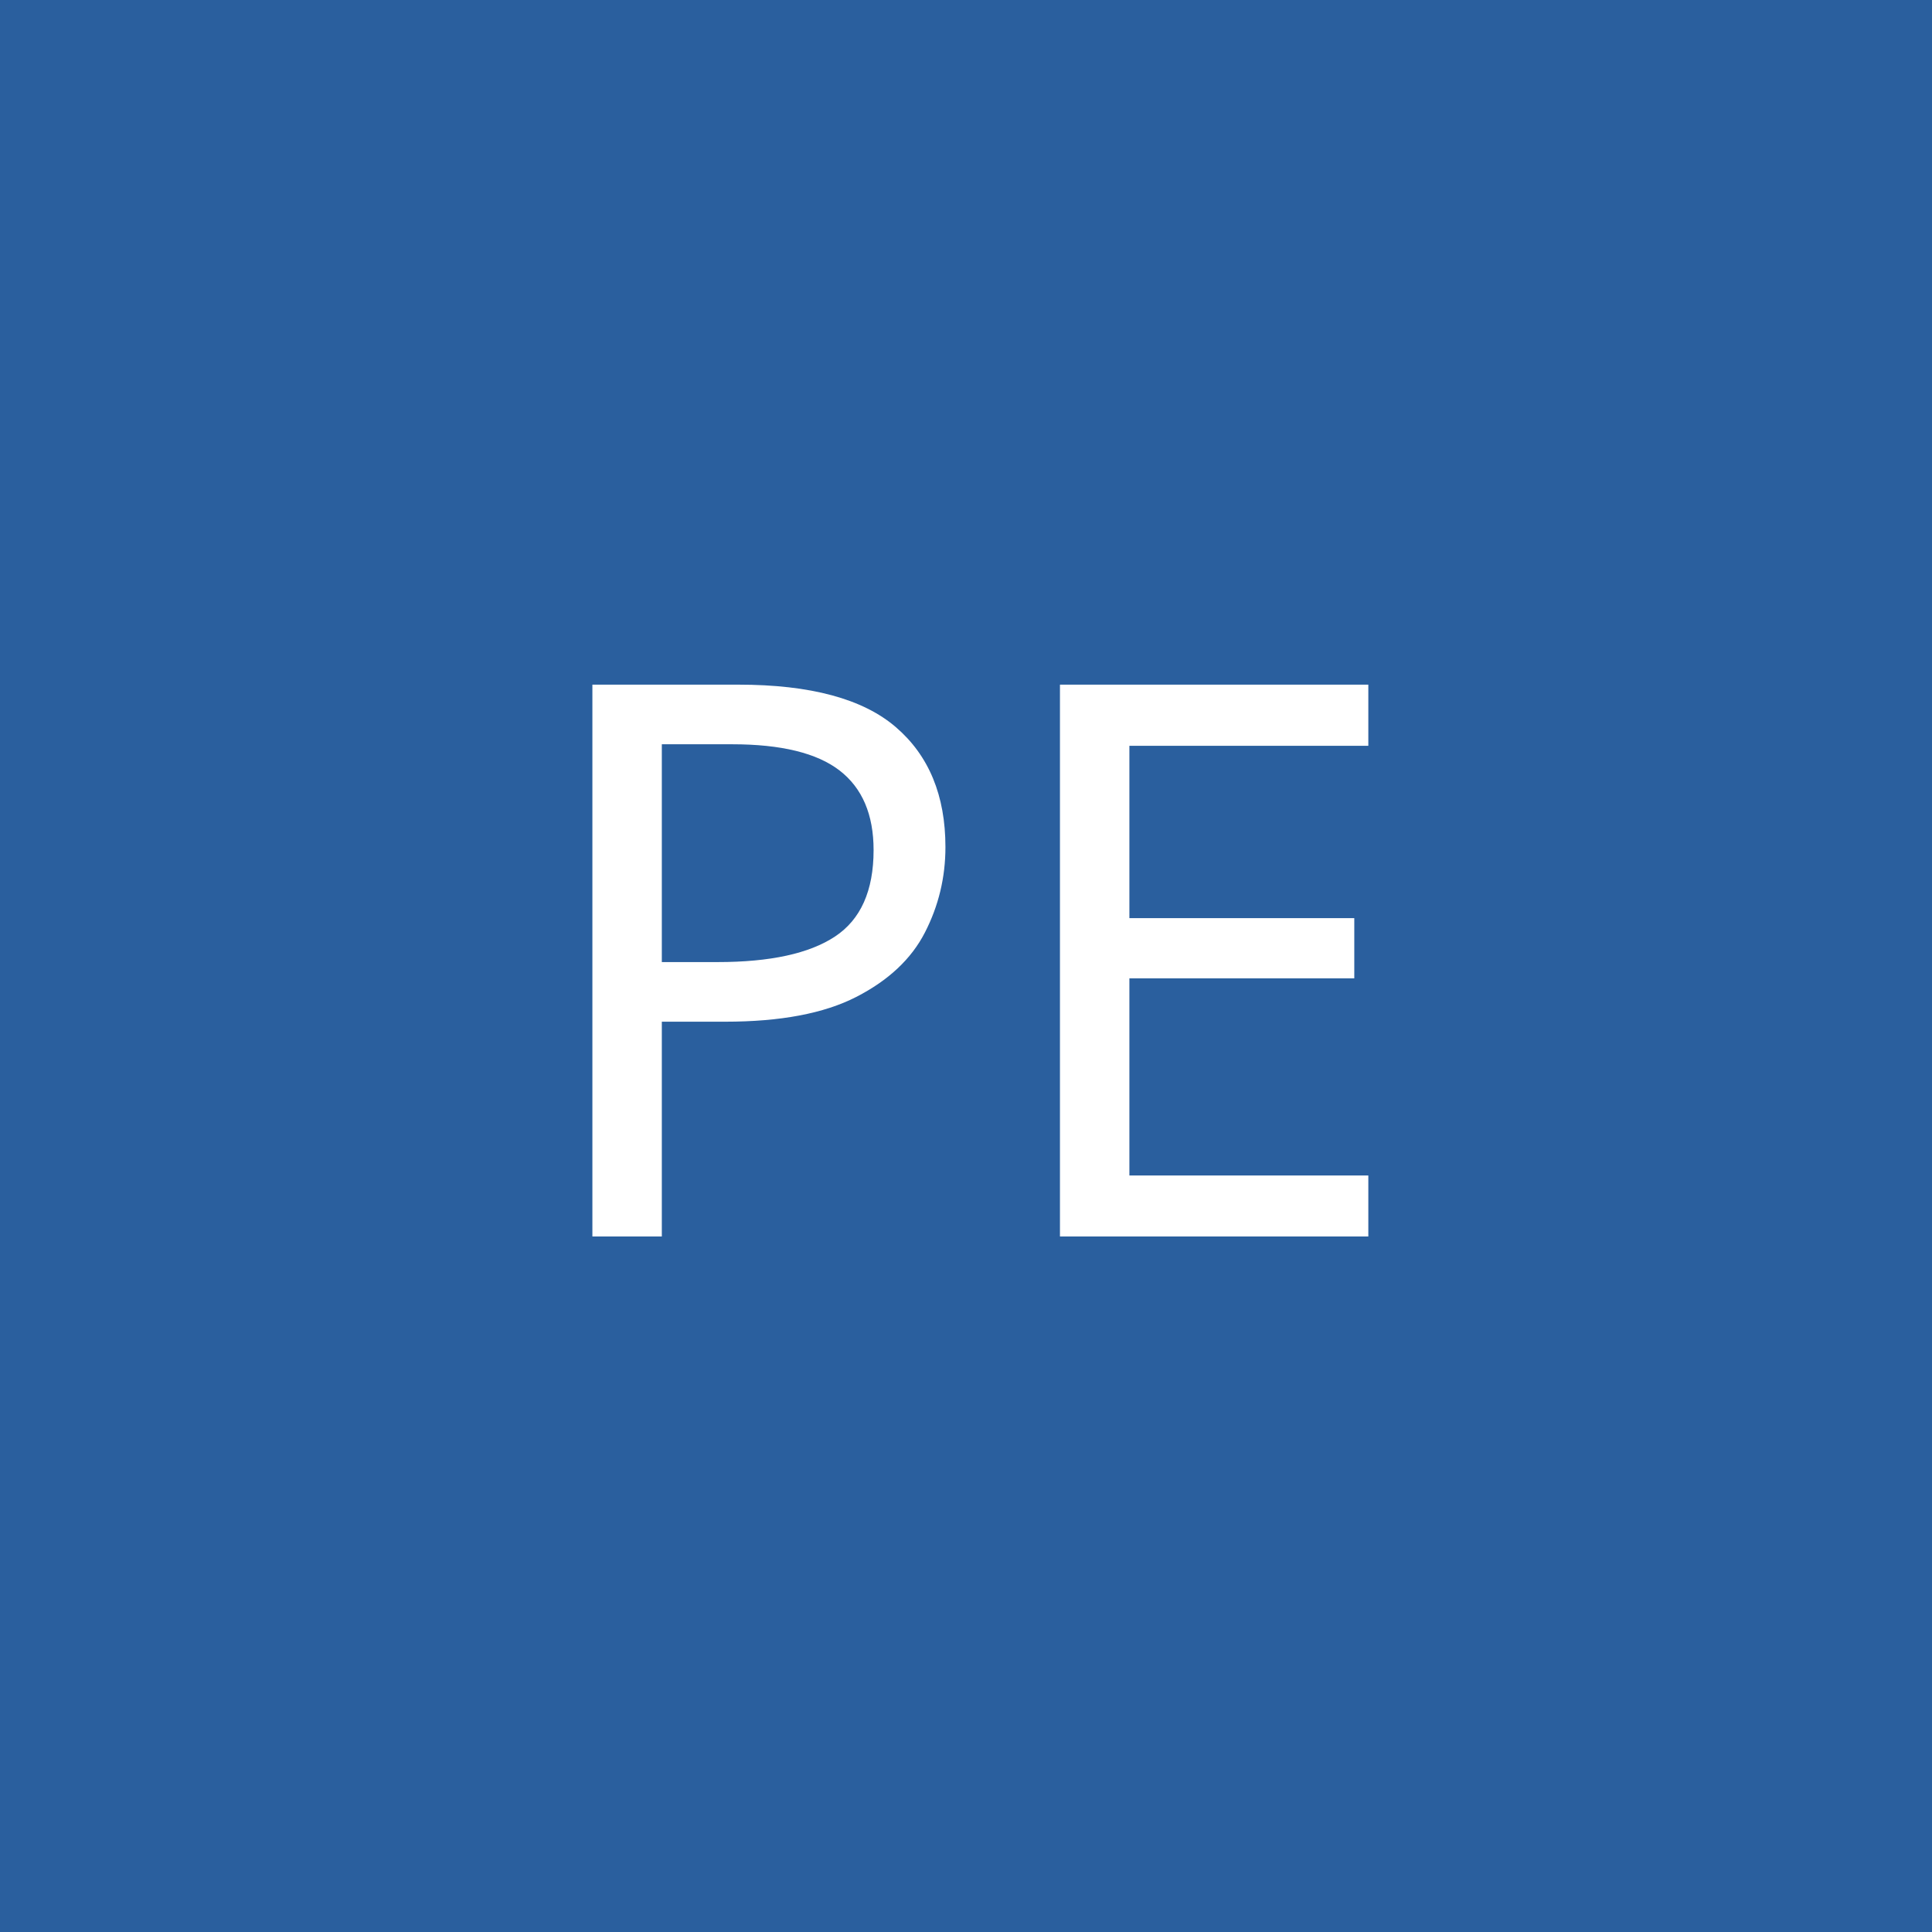
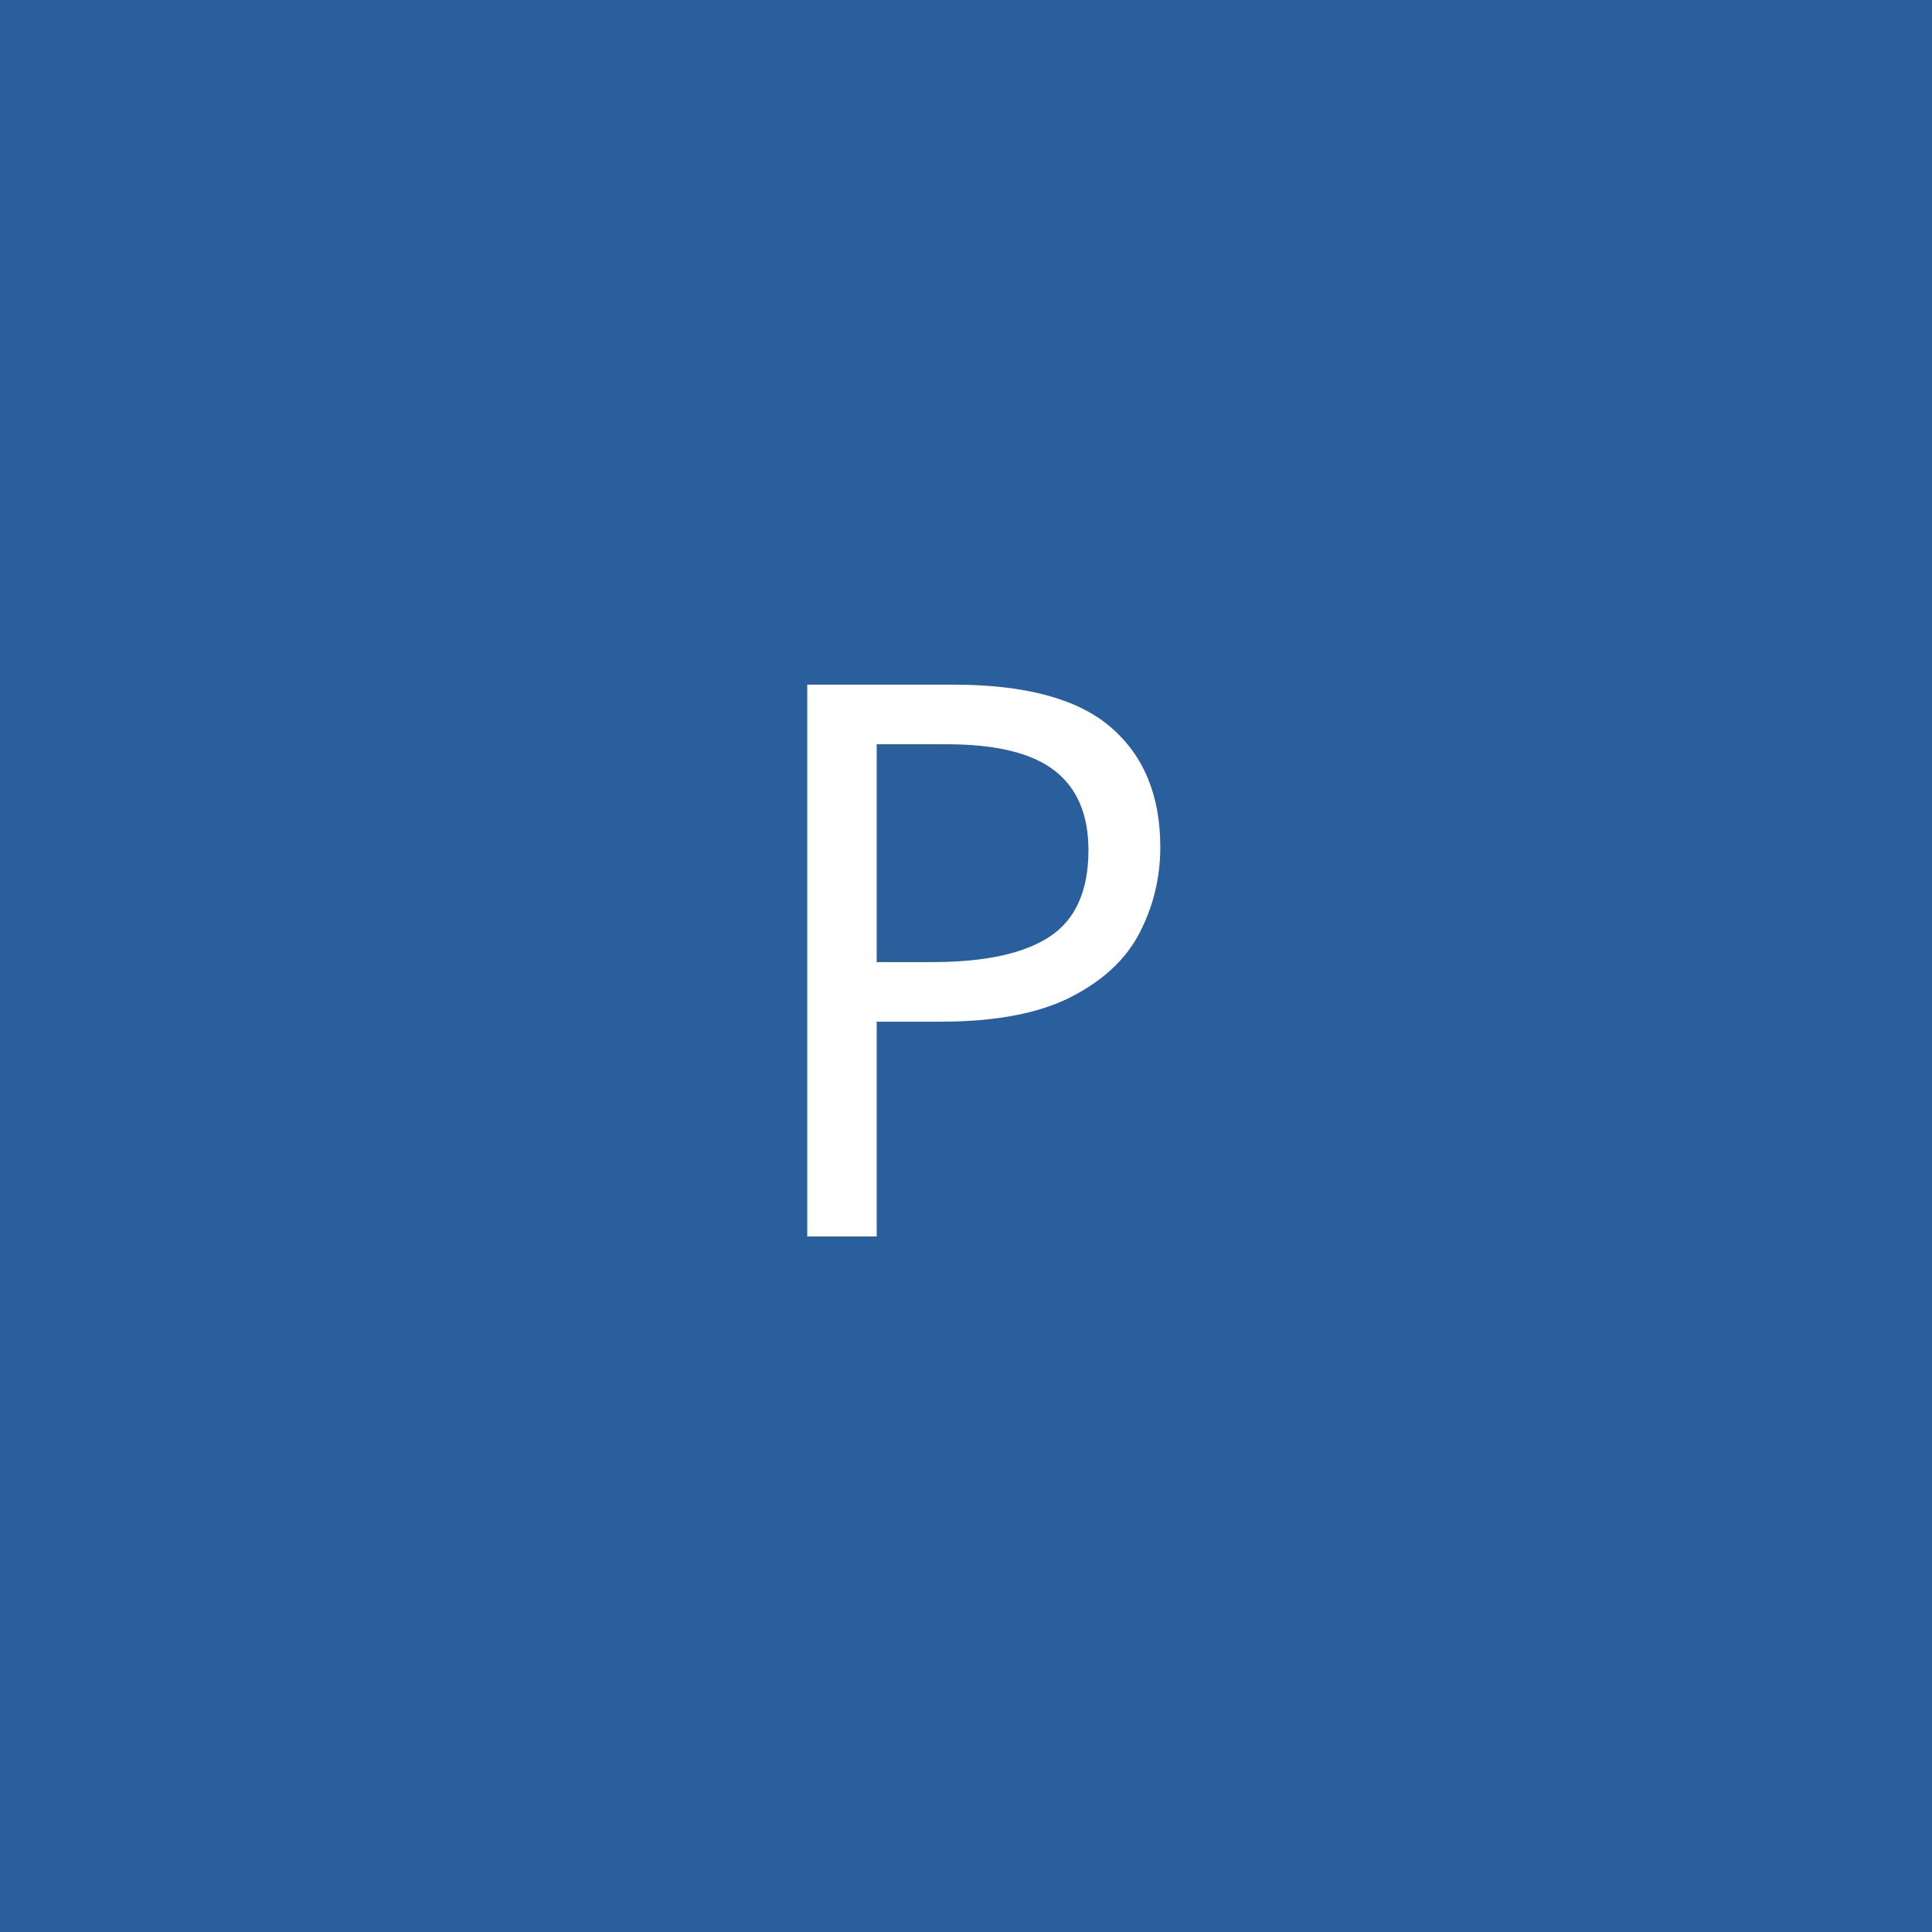
<svg xmlns="http://www.w3.org/2000/svg" viewBox="0 0 200 200">
  <rect width="200" height="200" fill="#2a5f9e" />
-   <text x="100" y="100" dy=".35em" text-anchor="middle" font-family="system-ui, sans-serif" font-size="80" fill="#ffffff">PE</text>
+   <text x="100" y="100" dy=".35em" text-anchor="middle" font-family="system-ui, sans-serif" font-size="80" fill="#ffffff">P</text>
</svg>
